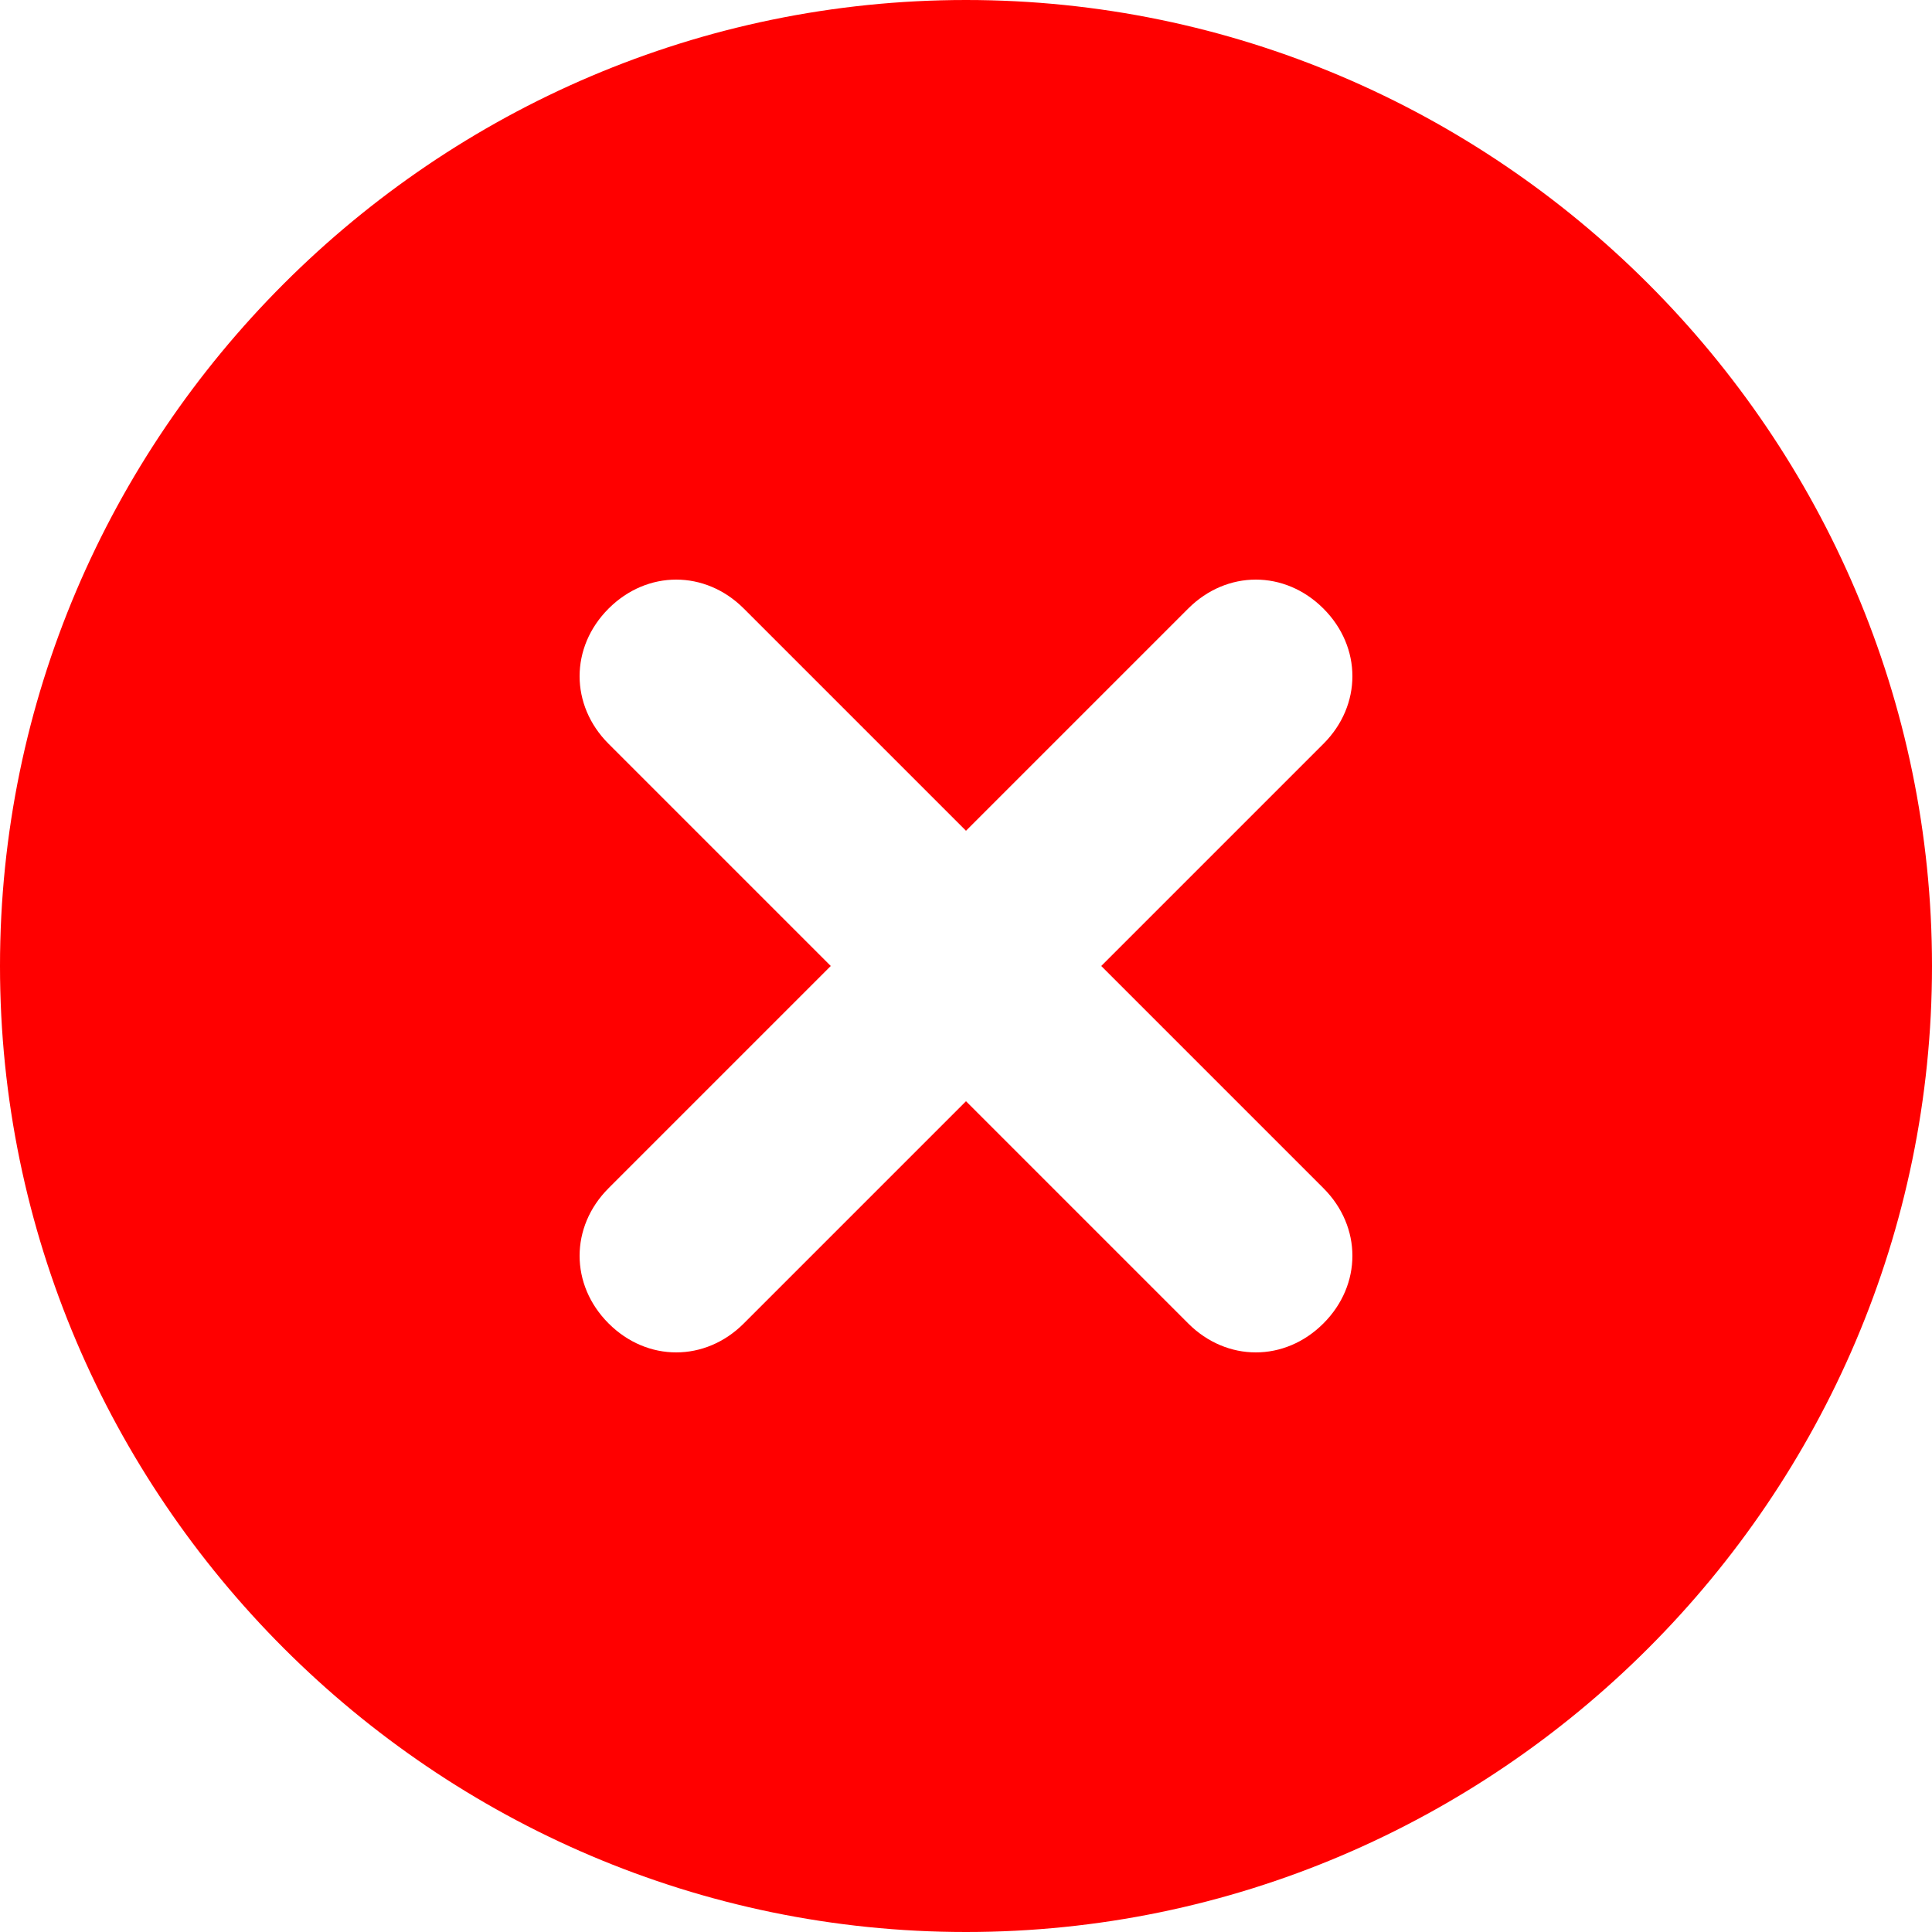
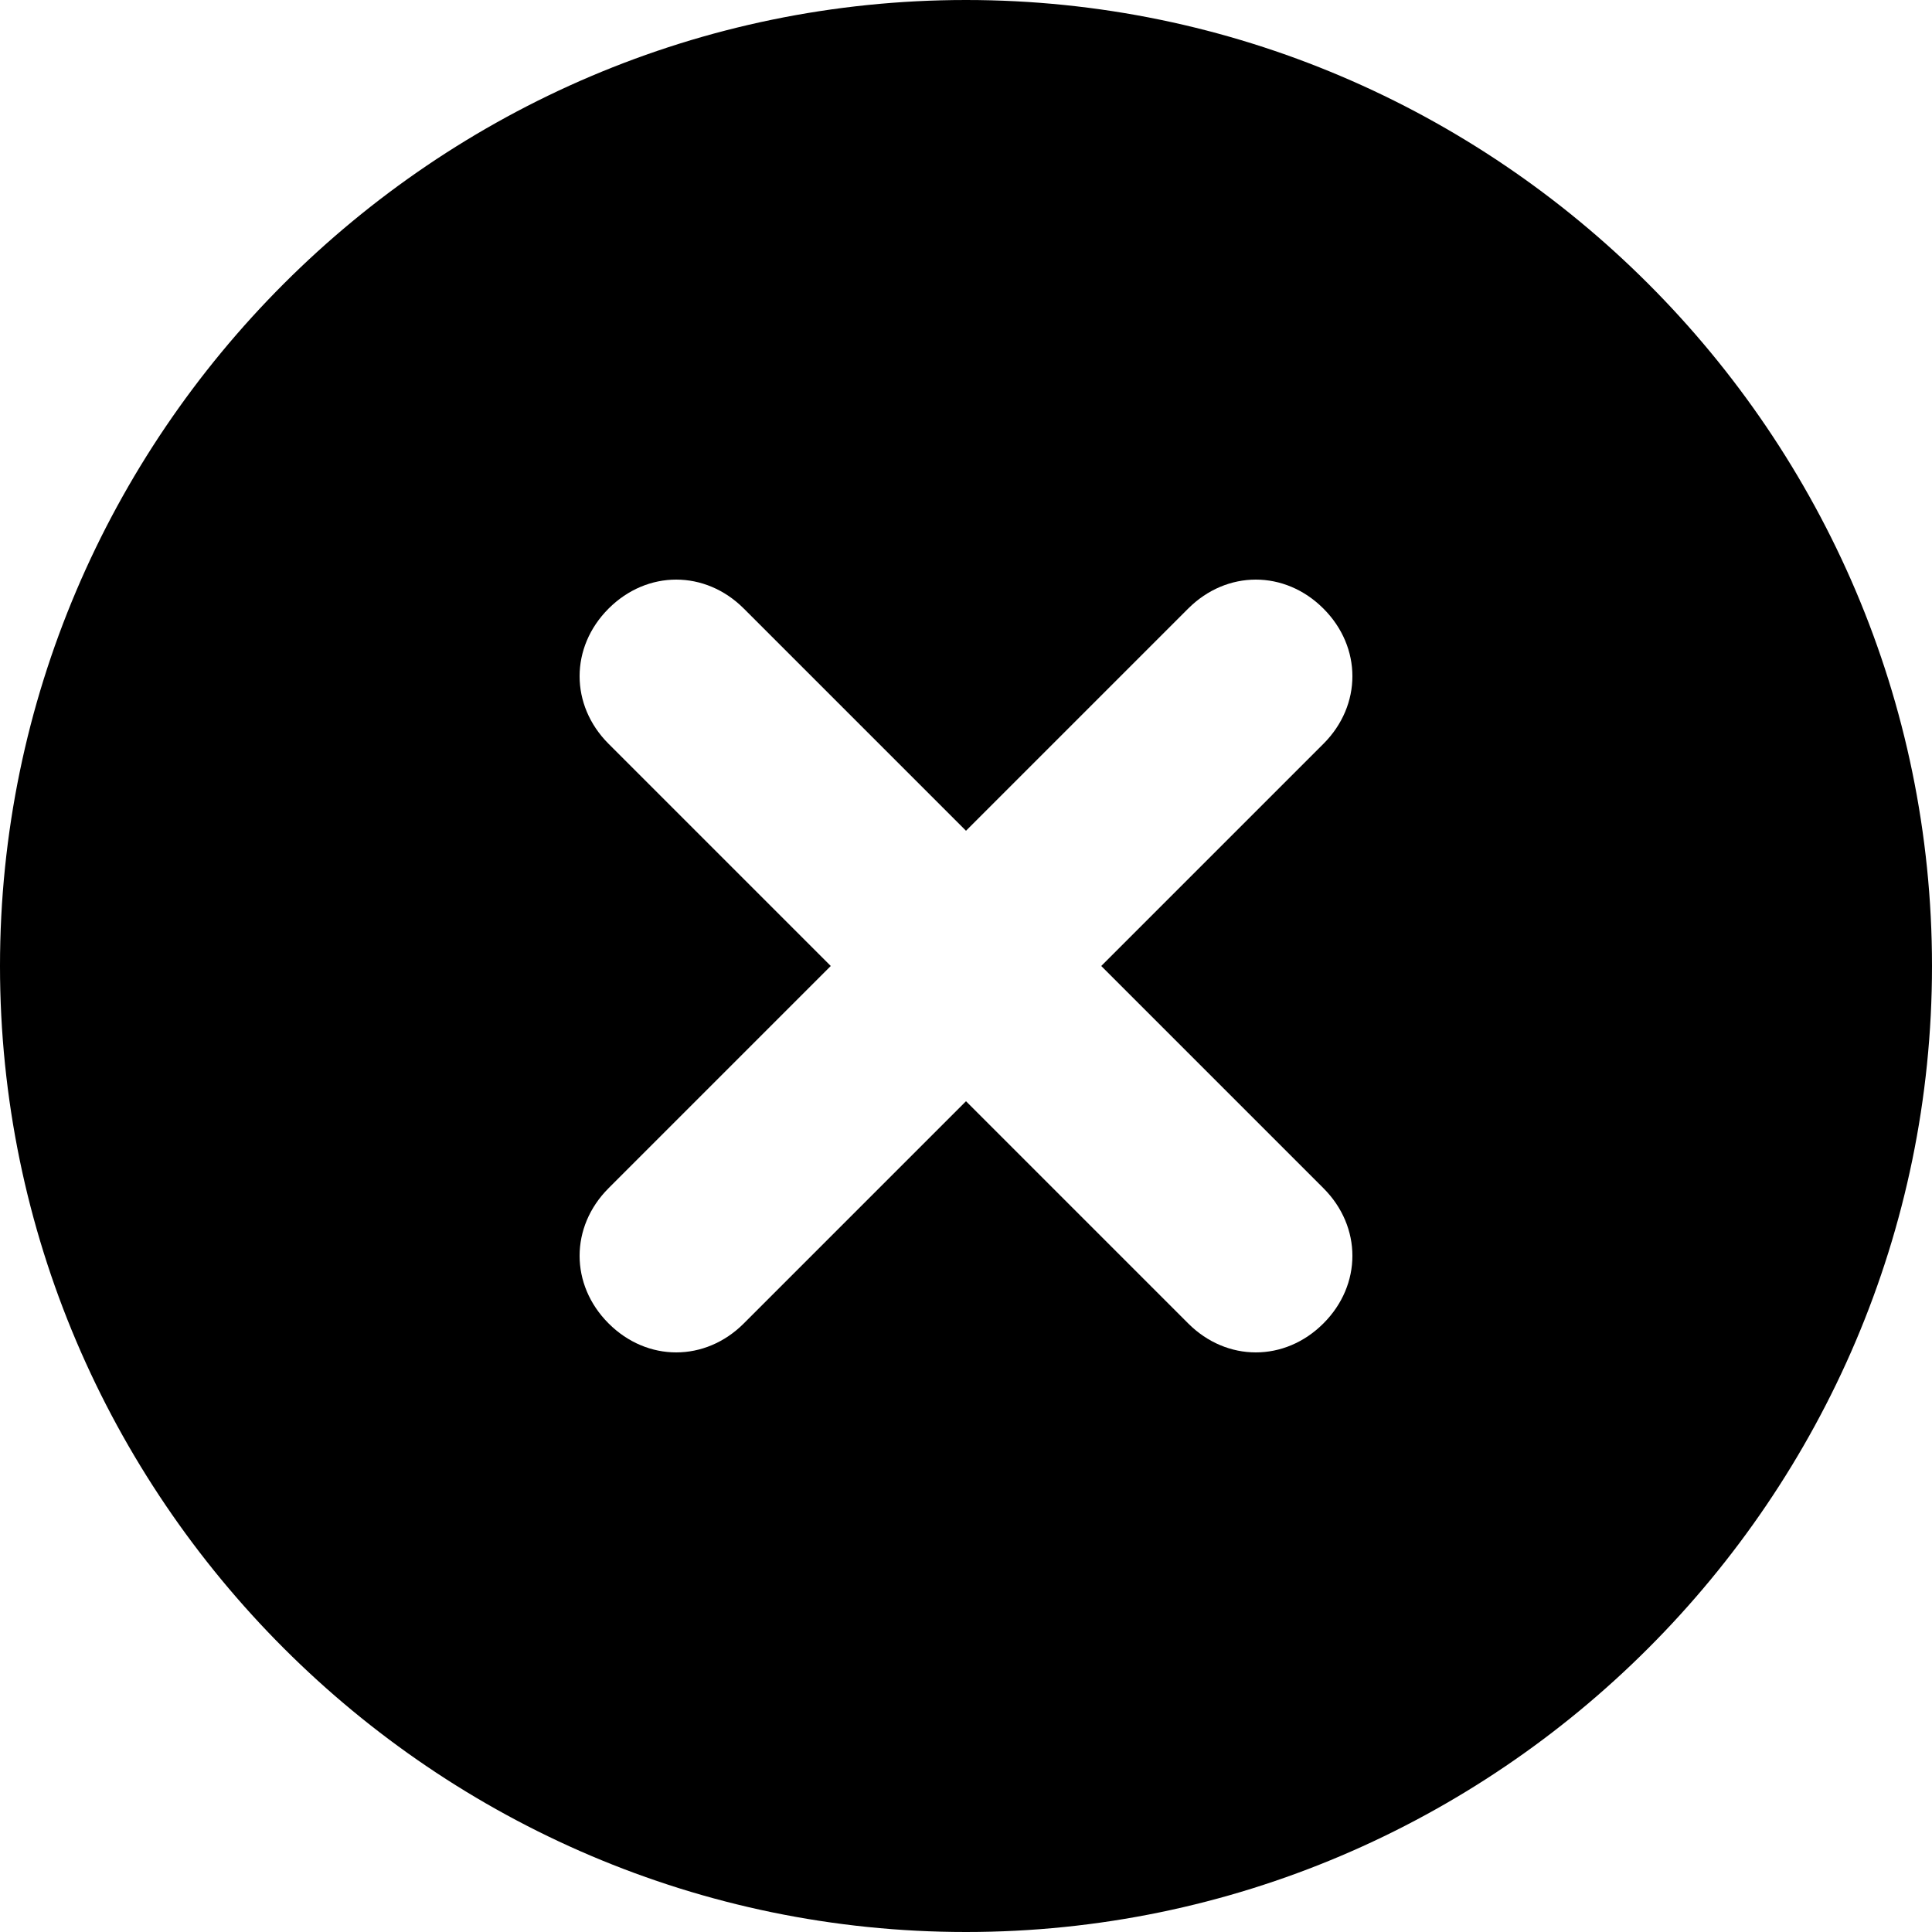
- <svg xmlns="http://www.w3.org/2000/svg" width="20" height="20" viewBox="0 0 20 20" fill="none">
-   <path d="M10 0C4.5 0 0 4.5 0 10C0 15.5 4.5 20 10 20C15.5 20 20 15.5 20 10C20 4.5 15.5 0 10 0ZM13.7 12.3C14.1 12.7 14.1 13.3 13.7 13.7C13.3 14.1 12.7 14.1 12.3 13.7L10 11.4L7.7 13.7C7.3 14.1 6.7 14.1 6.3 13.7C5.9 13.3 5.9 12.7 6.3 12.3L8.6 10L6.3 7.7C5.9 7.3 5.9 6.7 6.3 6.3C6.7 5.9 7.3 5.9 7.7 6.3L10 8.6L12.3 6.3C12.7 5.9 13.3 5.9 13.7 6.3C14.1 6.7 14.1 7.3 13.7 7.7L11.4 10L13.7 12.3Z" fill="#FF0000" />
+ <svg xmlns="http://www.w3.org/2000/svg" viewBox="0 0 20 20">
+   <path d="M10 0C4.5 0 0 4.5 0 10C0 15.5 4.5 20 10 20C15.5 20 20 15.5 20 10C20 4.5 15.5 0 10 0ZM13.7 12.3C14.1 12.7 14.1 13.3 13.7 13.7C13.3 14.1 12.7 14.1 12.3 13.7L10 11.4L7.7 13.7C7.3 14.1 6.7 14.1 6.3 13.7C5.9 13.3 5.9 12.7 6.3 12.3L8.6 10L6.3 7.7C5.9 7.3 5.9 6.7 6.3 6.3C6.7 5.9 7.3 5.9 7.7 6.3L10 8.6L12.3 6.3C12.7 5.9 13.3 5.9 13.7 6.3C14.1 6.7 14.1 7.3 13.7 7.7L11.4 10L13.7 12.3Z" />
</svg>
